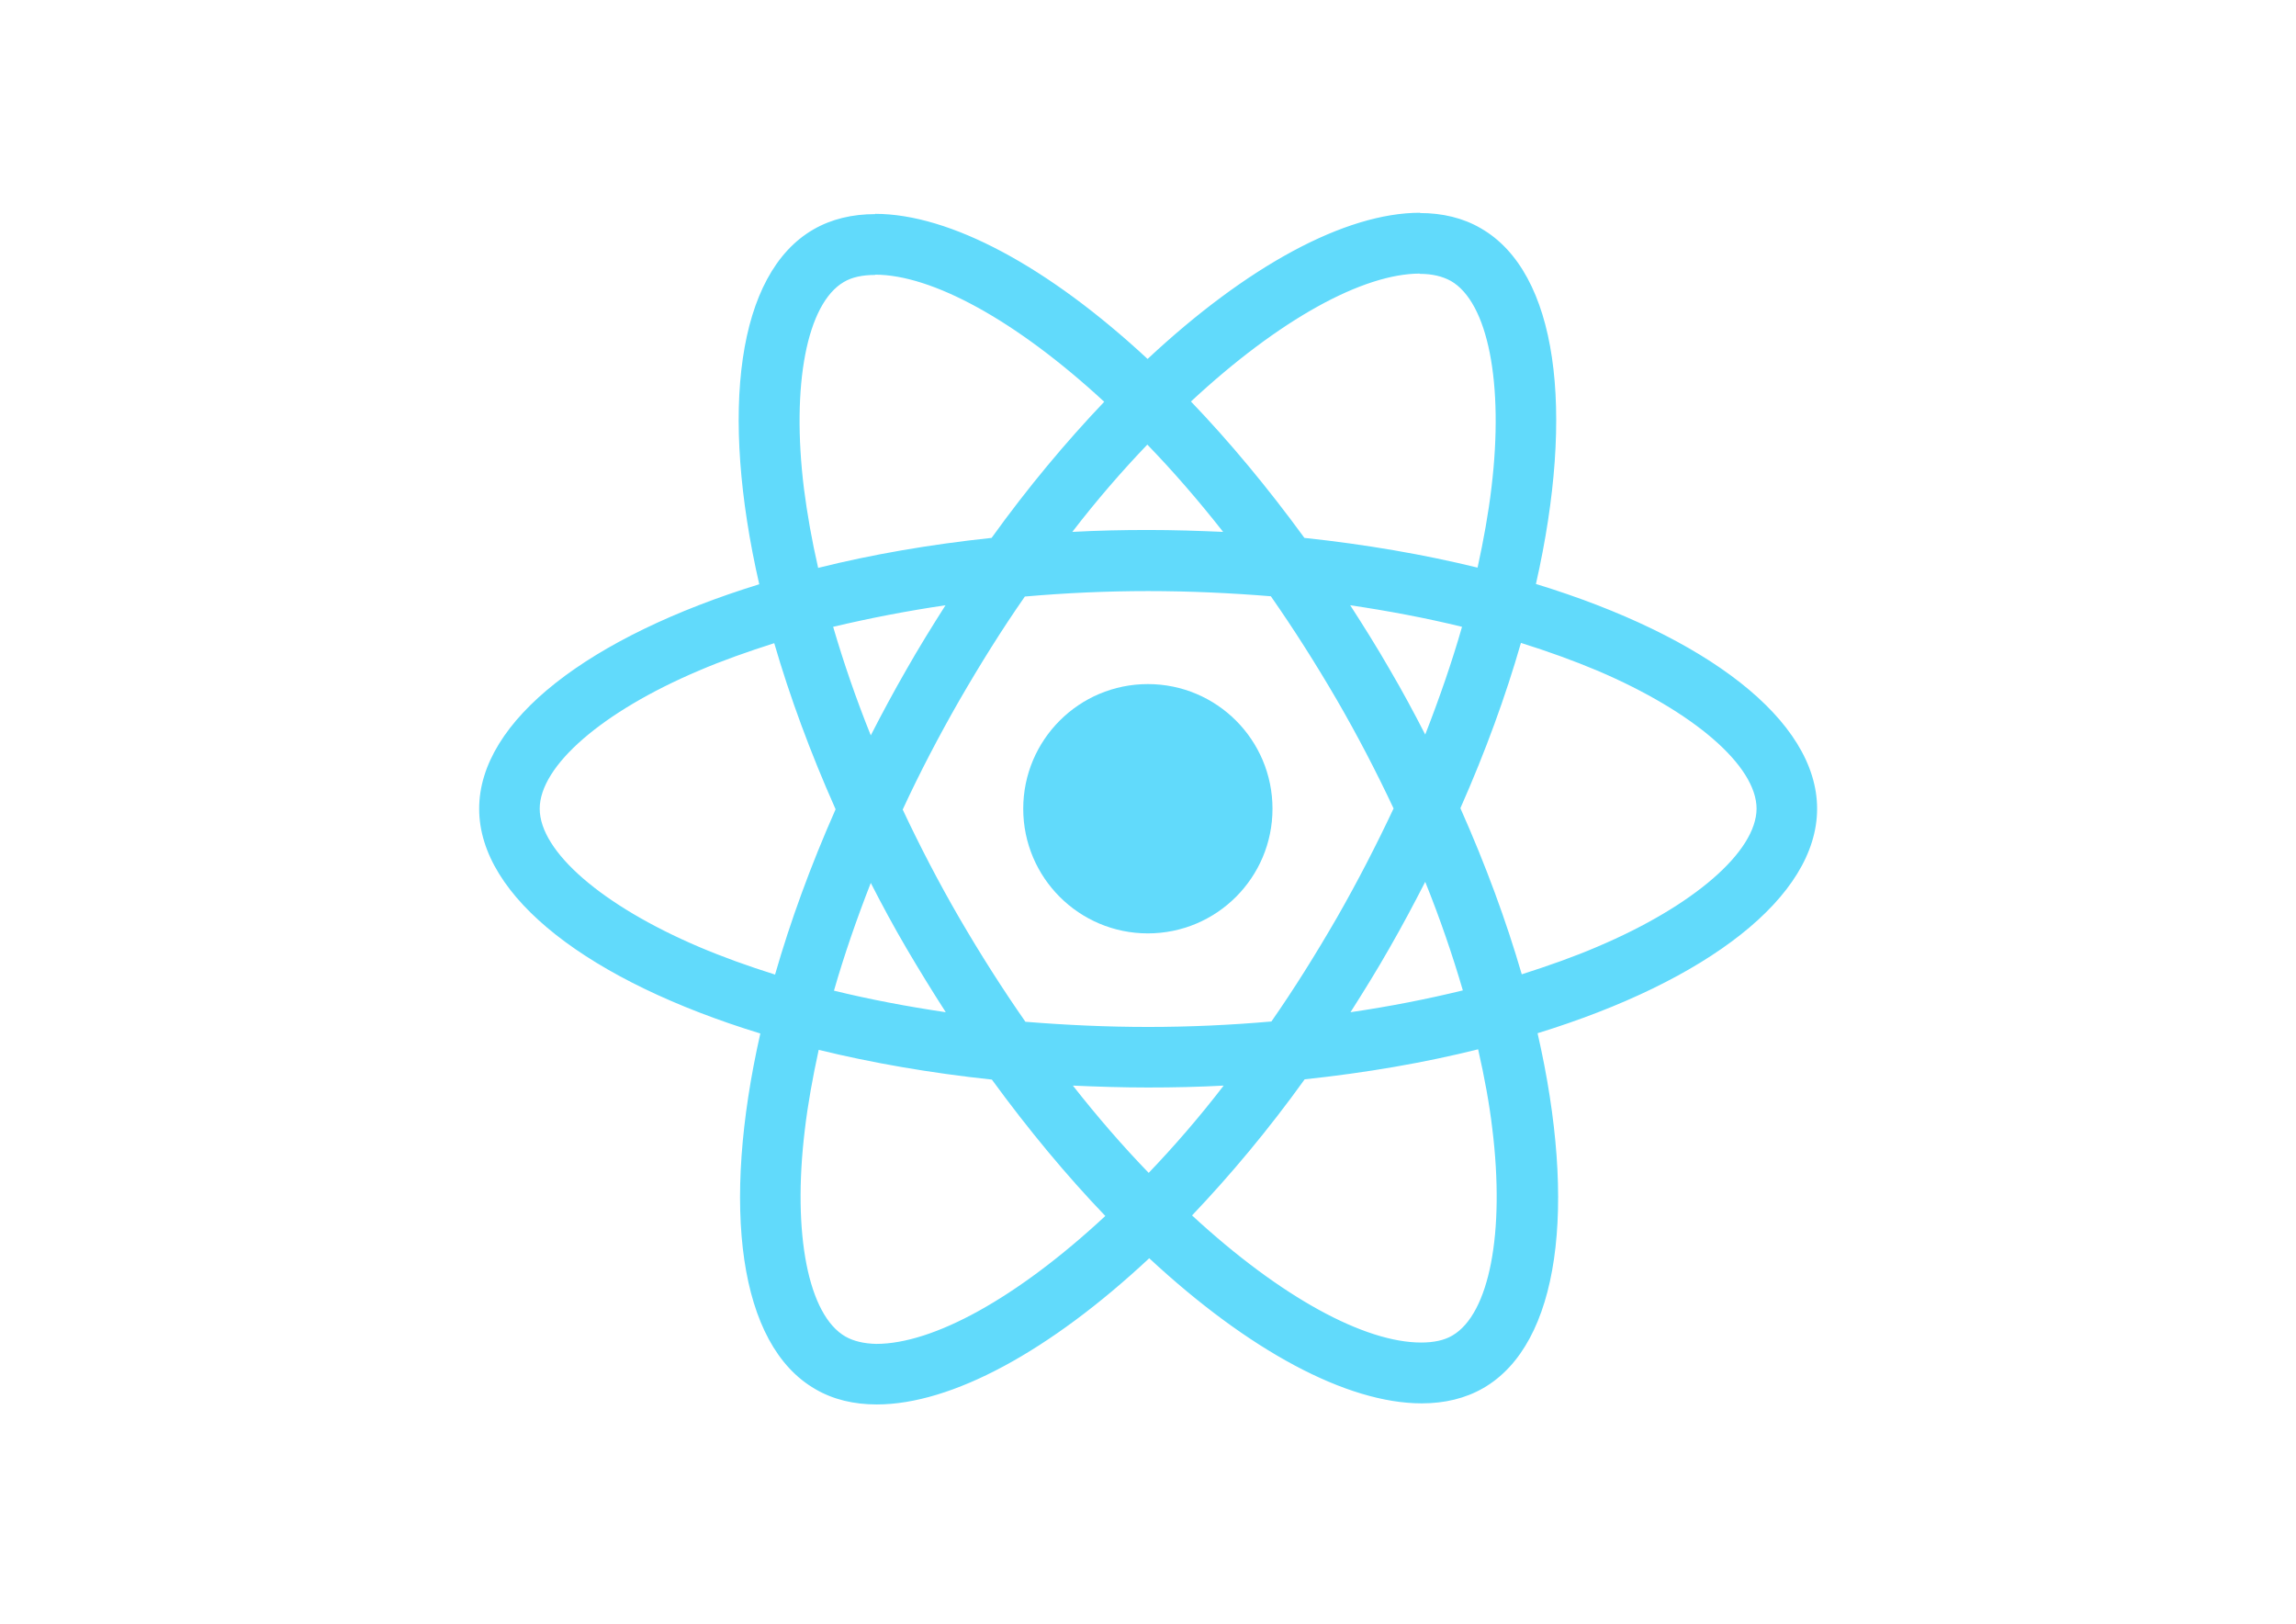
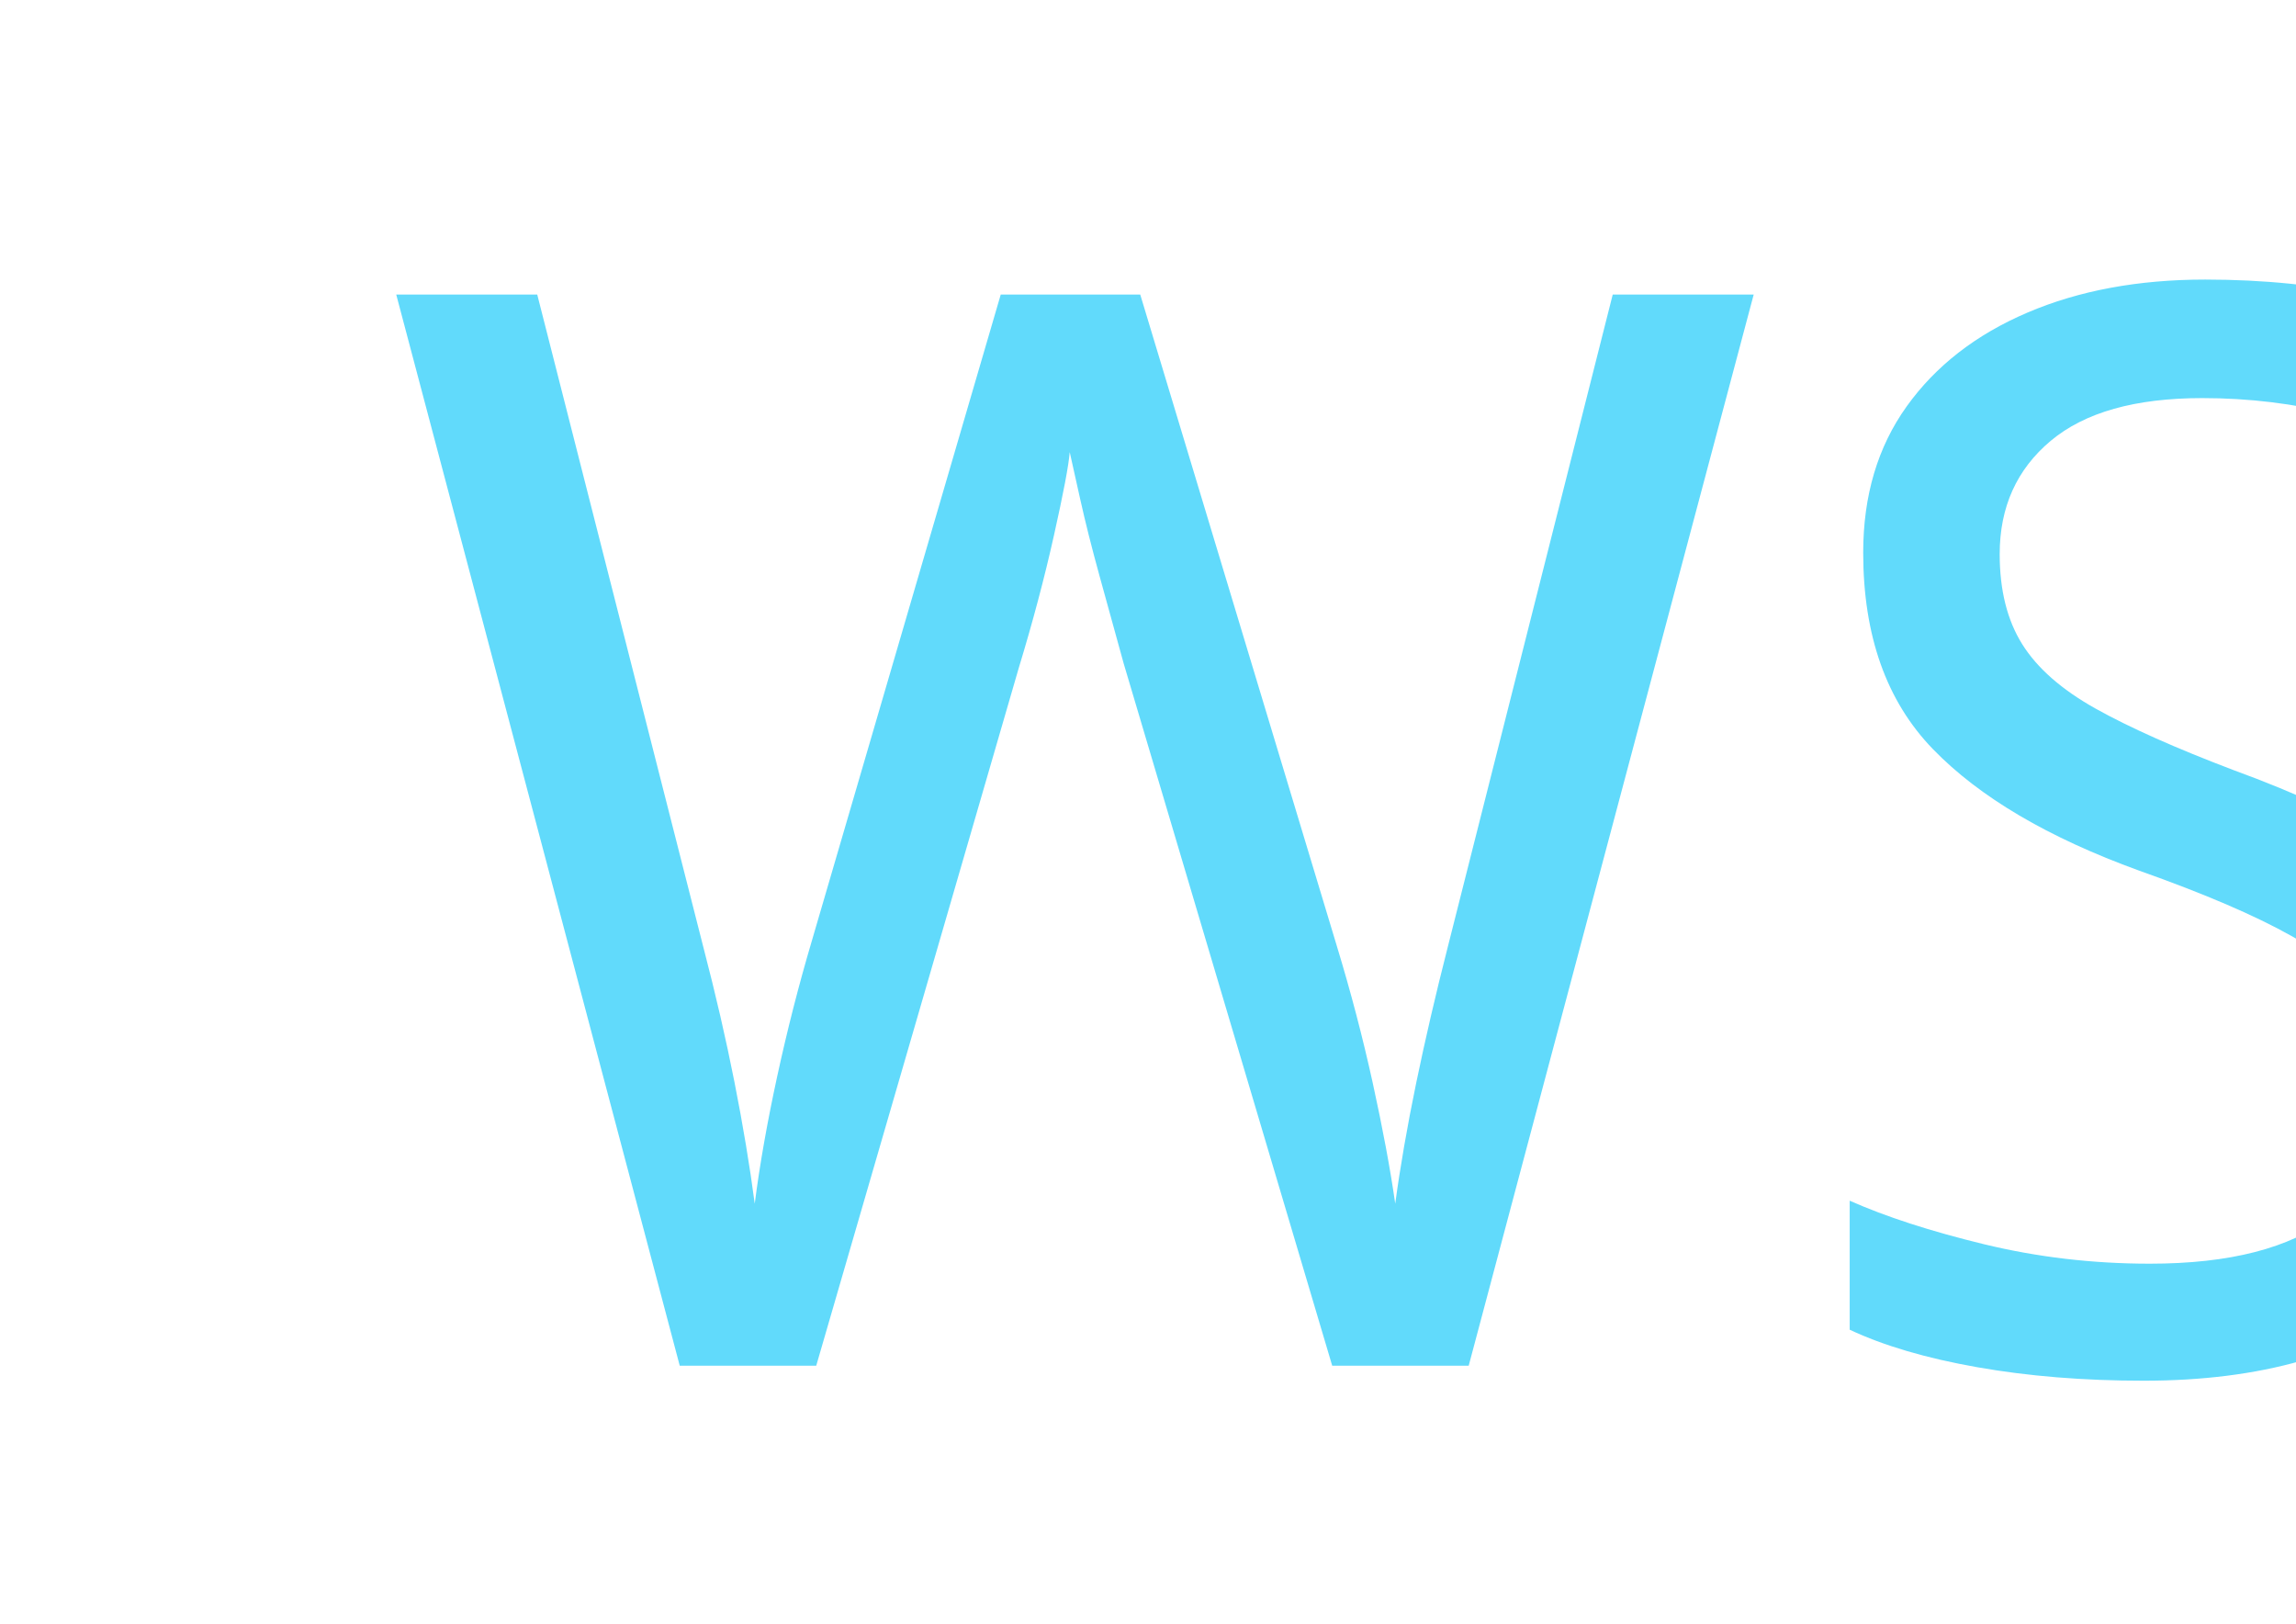
- <svg xmlns="http://www.w3.org/2000/svg" viewBox="0 0 841.9 595.3">
-   <g fill="#61DAFB">
-     <path d="M666.3 296.5c0-32.5-40.7-63.3-103.1-82.4 14.4-63.6 8-114.2-20.2-130.4-6.5-3.8-14.1-5.6-22.4-5.6v22.3c4.6 0 8.3.9 11.4 2.6 13.6 7.8 19.5 37.5 14.9 75.7-1.1 9.4-2.9 19.3-5.1 29.4-19.6-4.8-41-8.5-63.5-10.9-13.5-18.5-27.5-35.3-41.6-50 32.6-30.3 63.2-46.9 84-46.9V78c-27.5 0-63.5 19.6-99.9 53.6-36.4-33.8-72.4-53.2-99.9-53.2v22.3c20.7 0 51.4 16.5 84 46.6-14 14.7-28 31.4-41.3 49.9-22.6 2.4-44 6.1-63.6 11-2.3-10-4-19.7-5.2-29-4.7-38.2 1.1-67.9 14.6-75.8 3-1.8 6.9-2.6 11.5-2.6V78.5c-8.4 0-16 1.8-22.6 5.6-28.1 16.2-34.4 66.7-19.9 130.1-62.2 19.2-102.7 49.9-102.7 82.3 0 32.5 40.7 63.3 103.1 82.4-14.4 63.6-8 114.2 20.2 130.4 6.5 3.8 14.1 5.6 22.5 5.6 27.5 0 63.5-19.6 99.9-53.6 36.4 33.8 72.4 53.2 99.9 53.2 8.4 0 16-1.8 22.6-5.6 28.1-16.2 34.4-66.7 19.9-130.1 62-19.1 102.5-49.9 102.5-82.3zm-130.2-66.7c-3.7 12.9-8.3 26.2-13.5 39.5-4.1-8-8.4-16-13.1-24-4.6-8-9.5-15.8-14.4-23.4 14.2 2.1 27.9 4.7 41 7.9zm-45.8 106.5c-7.8 13.5-15.8 26.3-24.1 38.2-14.9 1.3-30 2-45.2 2-15.1 0-30.2-.7-45-1.9-8.3-11.9-16.4-24.6-24.2-38-7.6-13.1-14.5-26.4-20.8-39.8 6.2-13.4 13.2-26.8 20.7-39.9 7.8-13.5 15.8-26.3 24.1-38.2 14.9-1.3 30-2 45.2-2 15.1 0 30.2.7 45 1.9 8.3 11.9 16.4 24.6 24.2 38 7.6 13.1 14.5 26.4 20.8 39.8-6.3 13.4-13.2 26.8-20.7 39.9zm32.3-13c5.4 13.4 10 26.8 13.8 39.8-13.1 3.2-26.9 5.9-41.2 8 4.9-7.7 9.8-15.6 14.4-23.7 4.6-8 8.9-16.1 13-24.1zM421.2 430c-9.3-9.6-18.6-20.3-27.8-32 9 .4 18.2.7 27.5.7 9.4 0 18.7-.2 27.8-.7-9 11.7-18.3 22.4-27.5 32zm-74.4-58.9c-14.2-2.1-27.9-4.7-41-7.9 3.7-12.9 8.3-26.2 13.5-39.5 4.1 8 8.4 16 13.1 24 4.7 8 9.5 15.8 14.4 23.4zM420.7 163c9.3 9.6 18.6 20.3 27.8 32-9-.4-18.2-.7-27.5-.7-9.4 0-18.7.2-27.8.7 9-11.7 18.3-22.4 27.5-32zm-74 58.9c-4.9 7.7-9.8 15.6-14.4 23.7-4.6 8-8.9 16-13 24-5.4-13.4-10-26.8-13.8-39.8 13.1-3.1 26.9-5.8 41.2-7.9zm-90.5 125.2c-35.4-15.1-58.3-34.9-58.3-50.6 0-15.7 22.9-35.6 58.3-50.6 8.6-3.7 18-7 27.7-10.1 5.7 19.6 13.2 40 22.5 60.9-9.2 20.8-16.6 41.1-22.2 60.6-9.9-3.1-19.3-6.5-28-10.2zM310 490c-13.6-7.8-19.5-37.5-14.9-75.7 1.1-9.4 2.9-19.3 5.1-29.4 19.6 4.8 41 8.5 63.5 10.9 13.5 18.5 27.5 35.3 41.6 50-32.6 30.3-63.2 46.9-84 46.9-4.5-.1-8.3-1-11.3-2.7zm237.2-76.2c4.7 38.2-1.1 67.9-14.6 75.8-3 1.8-6.9 2.6-11.5 2.6-20.7 0-51.4-16.5-84-46.6 14-14.7 28-31.4 41.3-49.9 22.6-2.4 44-6.1 63.6-11 2.3 10.1 4.1 19.8 5.2 29.1zm38.5-66.7c-8.6 3.7-18 7-27.7 10.1-5.7-19.6-13.2-40-22.5-60.9 9.2-20.8 16.6-41.1 22.2-60.6 9.9 3.1 19.3 6.5 28.1 10.2 35.4 15.1 58.3 34.9 58.3 50.6-.1 15.7-23 35.6-58.4 50.6zM320.8 78.4z" />
-     <circle cx="420.9" cy="296.5" r="45.7" />
-     <path d="M520.5 78.1z" />
-   </g>
+ <svg xmlns="http://www.w3.org/2000/svg" version="1.1" id="Layer_1" x="0px" y="0px" viewBox="0 0 841.9 595.3" style="enable-background:new 0 0 841.9 595.3;" xml:space="preserve">
+   <style type="text/css">
+ 	.st0{fill:#61DAFB;}
+ 	.st1{font-family:'BadaBoomBB';}
+ 	.st2{font-size:550px;}
+ </style>
+   <text transform="matrix(1 0 0 1 138.6999 500.6995)" class="st0 st1 st2">WS</text>
</svg>
